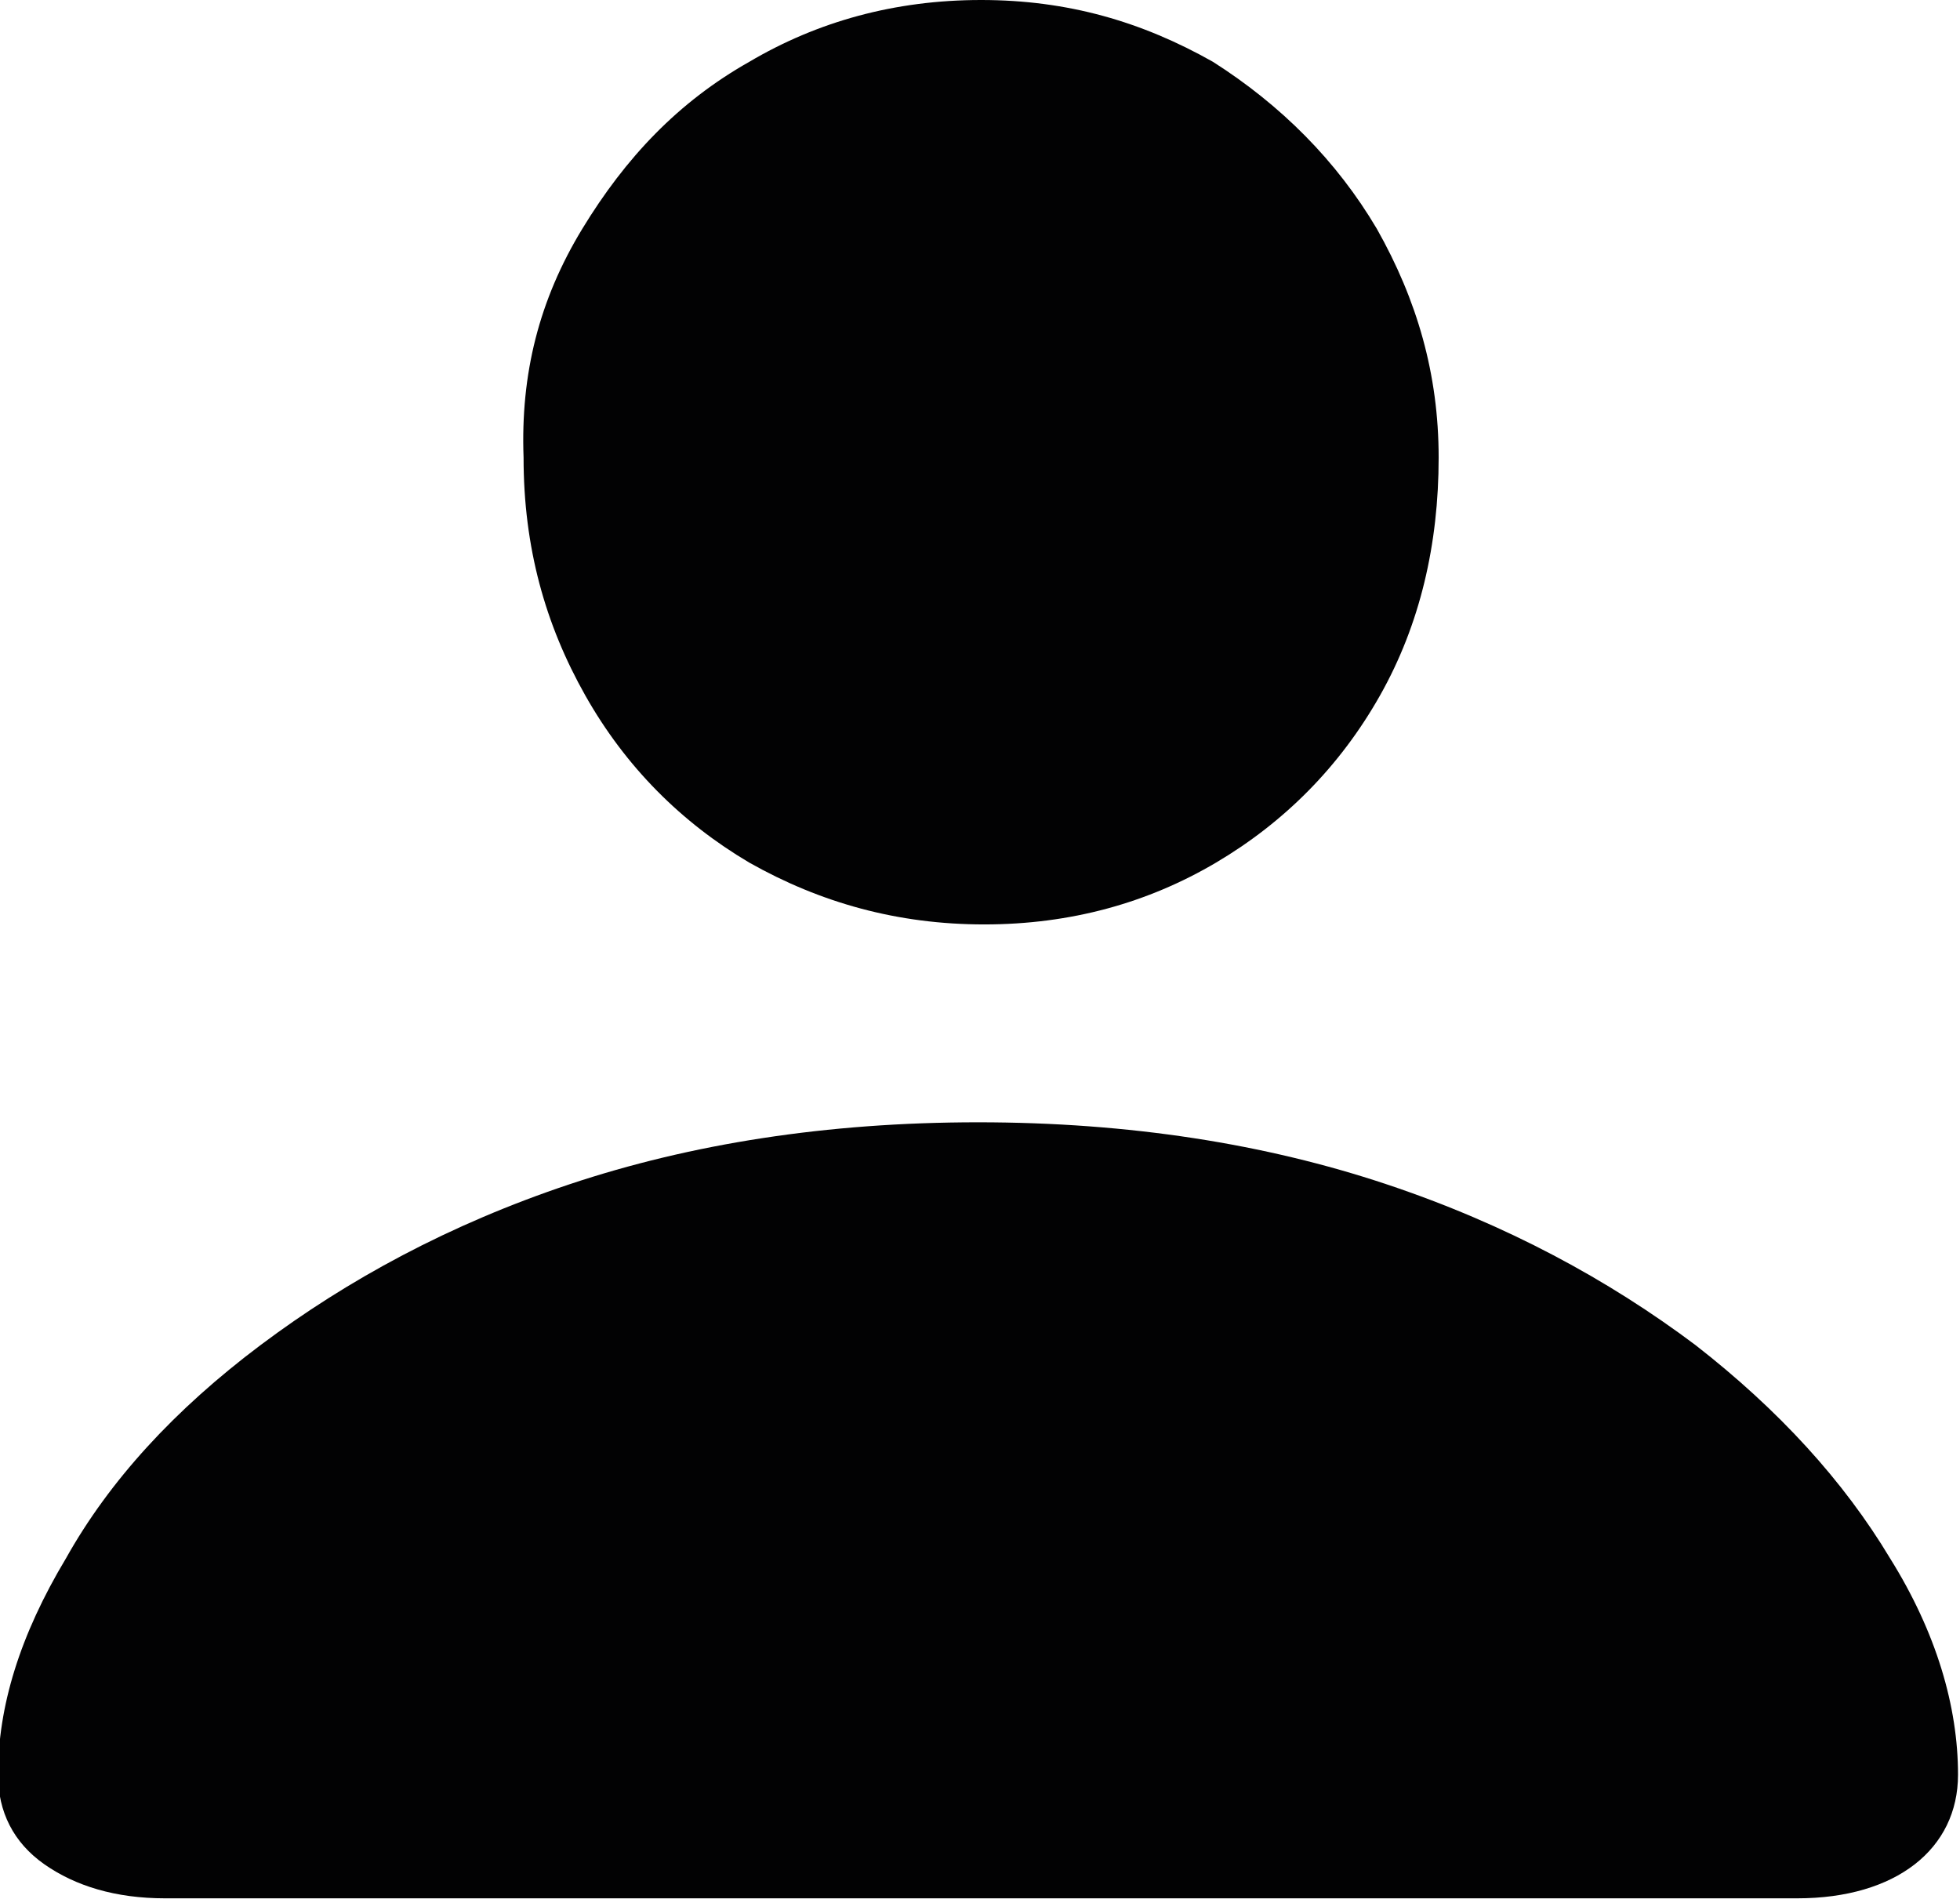
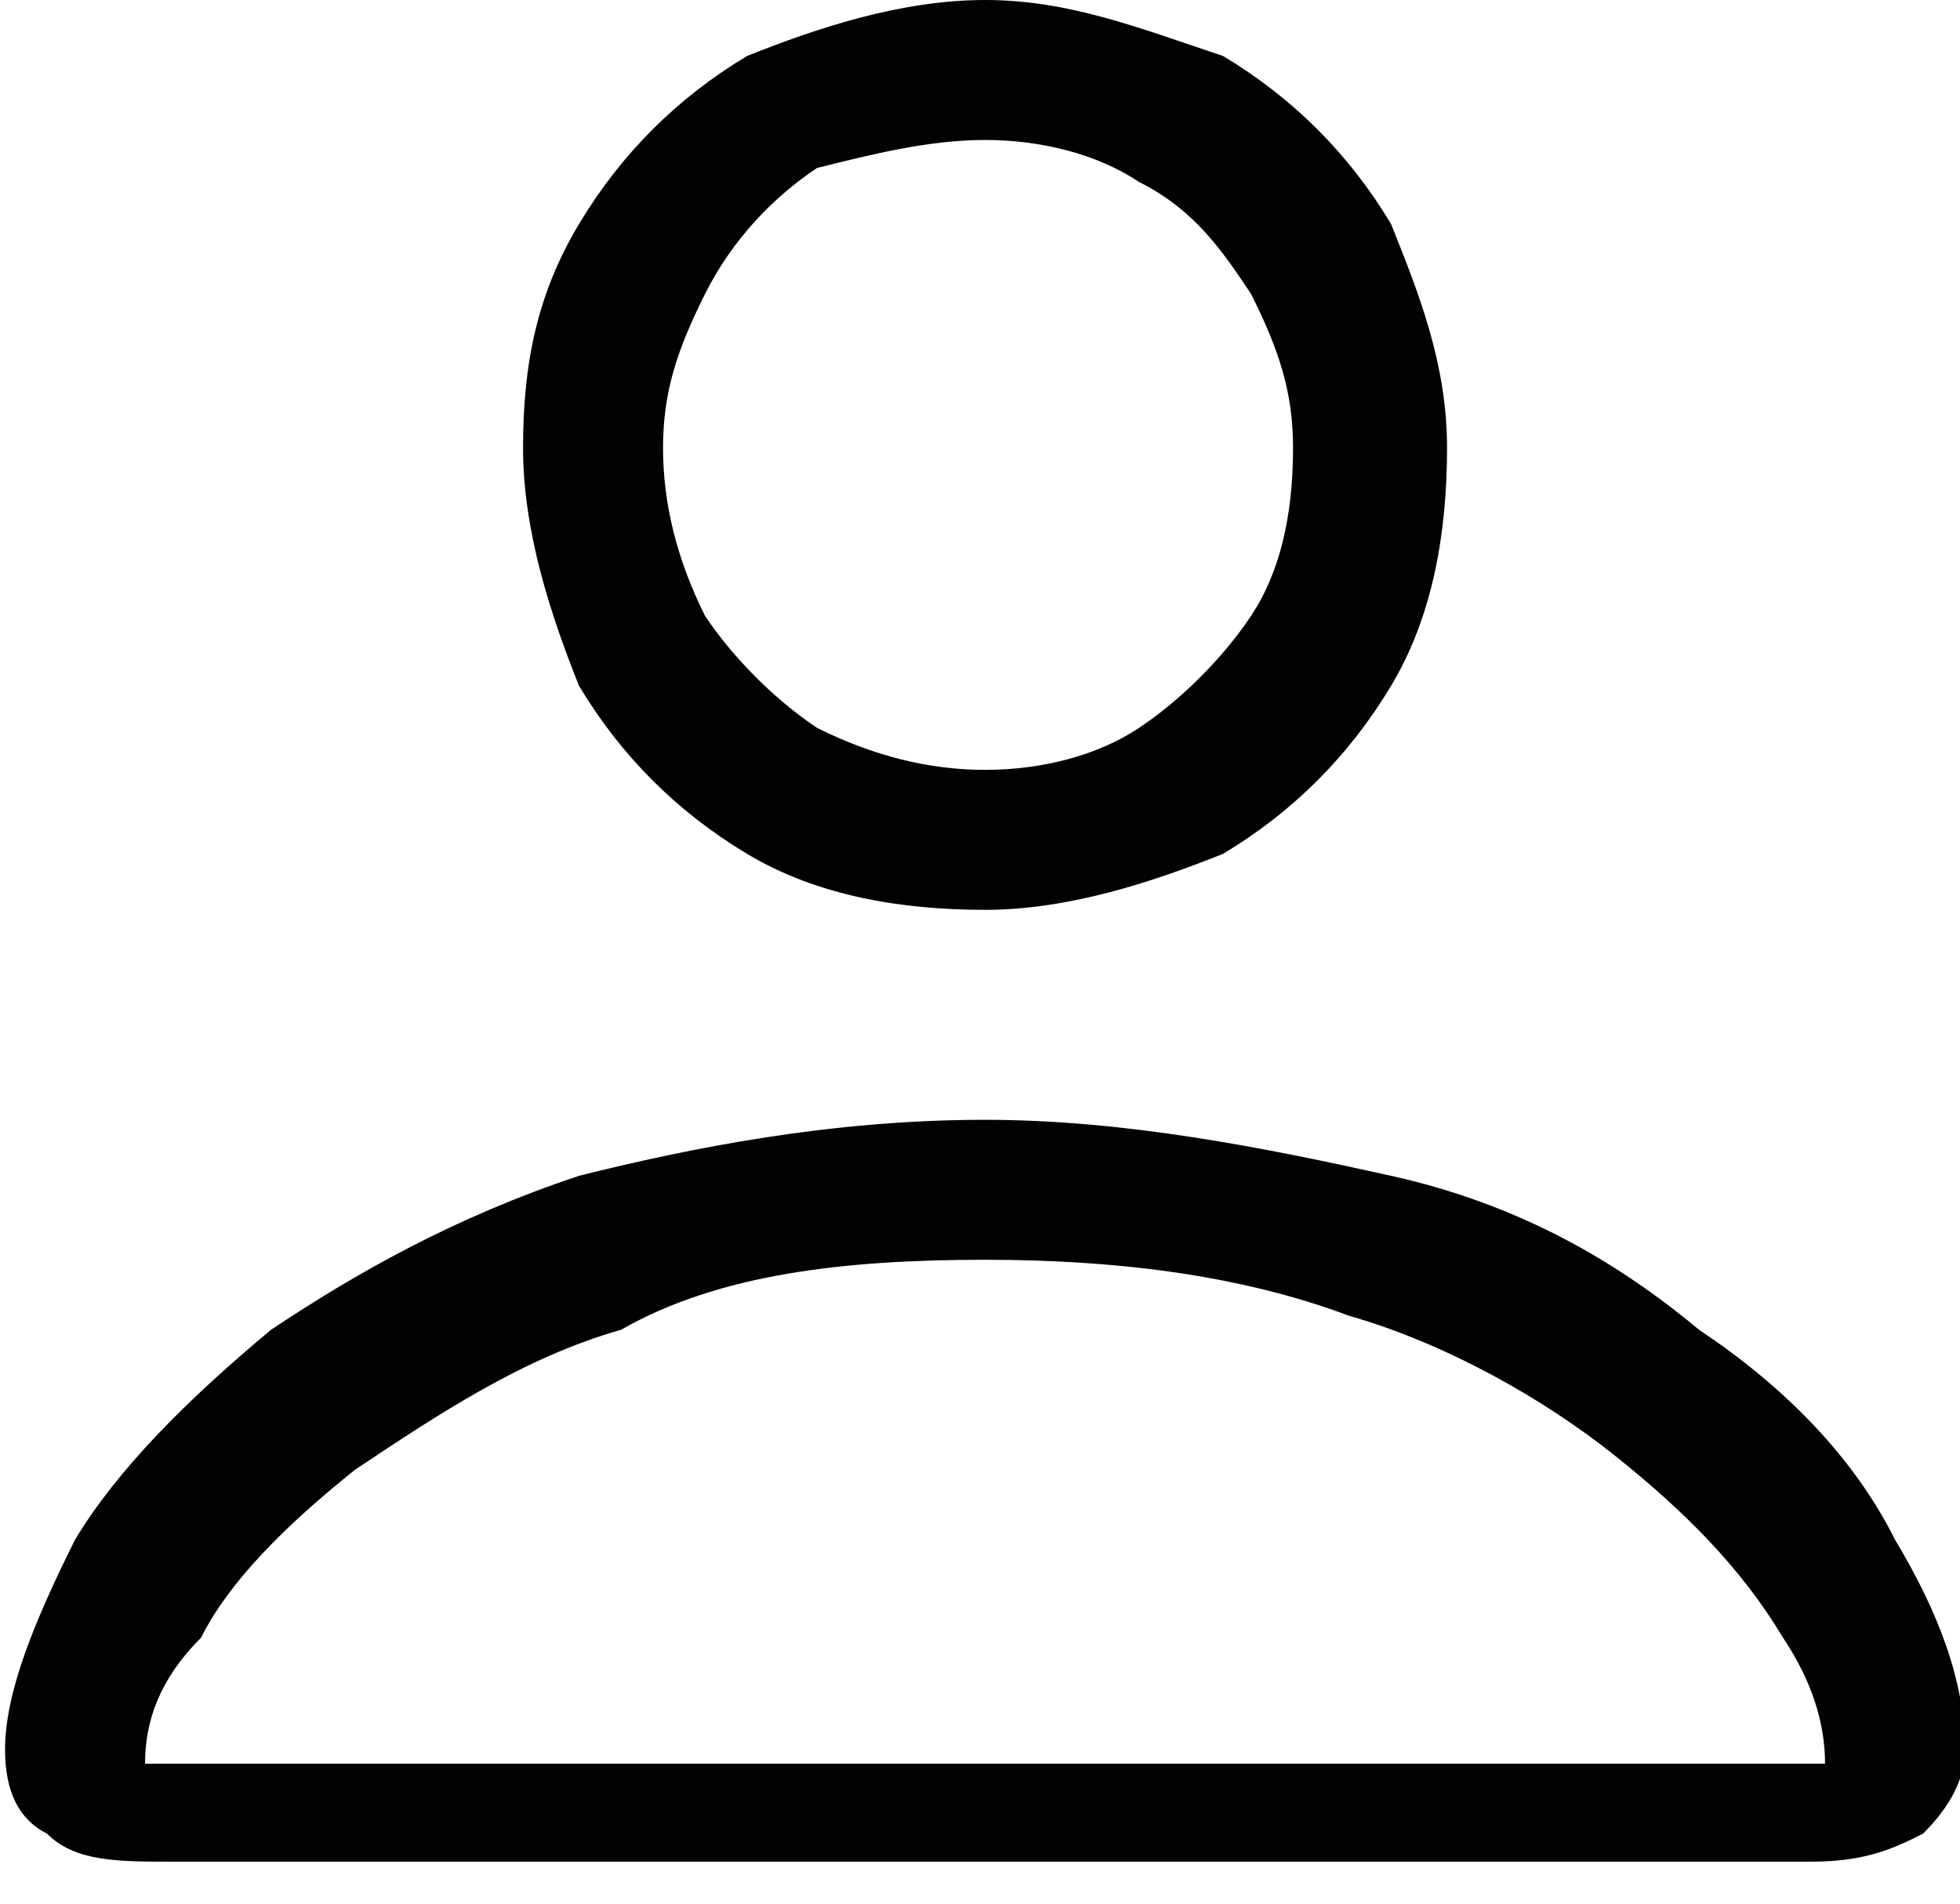
- <svg xmlns="http://www.w3.org/2000/svg" version="1.1" id="Layer_1" width="14px" x="0px" y="0px" viewBox="0 0 63.4 61.4" style="enable-background:new 0 0 63.4 61.4;" xml:space="preserve">
+ <svg xmlns="http://www.w3.org/2000/svg" version="1.1" id="Layer_1" x="0px" y="0px" viewBox="0 0 14 13.6" style="enable-background:new 0 0 14 13.6;" xml:space="preserve">
  <style type="text/css">
	.st0{fill:#020203;}
</style>
  <g id="Ultralight-S" transform="matrix(1 0 0 1 518.236 696)">
-     <path class="st0" d="M-512.9-634.6h52.8c1.6,0,2.9-0.4,3.8-1.1s1.4-1.7,1.4-2.9c0-2.2-0.7-4.6-2.2-7c-1.5-2.5-3.6-4.8-6.3-6.9   c-2.8-2.1-6.1-3.9-10-5.2c-3.9-1.3-8.3-2-13.2-2c-4.9,0-9.3,0.7-13.2,2c-3.9,1.3-7.2,3.1-10,5.2c-2.8,2.1-4.9,4.4-6.3,6.9   c-1.5,2.5-2.2,4.8-2.2,7c0,1.2,0.5,2.2,1.5,2.9C-515.8-635-514.5-634.6-512.9-634.6z M-486.4-666.1c2.8,0,5.3-0.7,7.5-2   c2.2-1.3,4-3.1,5.3-5.4c1.3-2.3,1.9-4.9,1.9-7.7c0-2.7-0.7-5.1-2-7.4c-1.3-2.2-3.1-4-5.3-5.4c-2.3-1.3-4.7-2-7.5-2   c-2.8,0-5.3,0.7-7.5,2c-2.3,1.3-4,3.1-5.4,5.4s-2,4.7-1.9,7.4c0,2.9,0.7,5.4,2,7.7c1.3,2.3,3.1,4.1,5.3,5.4   C-491.7-666.8-489.2-666.1-486.4-666.1z" />
+     <g>
+       <path class="st0" d="M-511.2-695c0.4,0,0.8,0.1,1.1,0.3c0.4,0.2,0.6,0.5,0.8,0.8c0.2,0.4,0.3,0.7,0.3,1.1c0,0.5-0.1,0.9-0.3,1.2    c-0.2,0.3-0.5,0.6-0.8,0.8c-0.3,0.2-0.7,0.3-1.1,0.3c-0.4,0-0.8-0.1-1.2-0.3c-0.3-0.2-0.6-0.5-0.8-0.8c-0.2-0.4-0.3-0.8-0.3-1.2    c0-0.4,0.1-0.7,0.3-1.1c0.2-0.4,0.5-0.7,0.8-0.9C-512-694.9-511.6-695-511.2-695 M-511.2-687c0.9,0,1.8,0.1,2.6,0.4    c0.7,0.2,1.4,0.6,1.9,1c0.5,0.4,0.9,0.8,1.2,1.3c0.2,0.3,0.3,0.6,0.3,0.9c0,0-0.1,0-0.1,0H-517c-0.1,0-0.1,0-0.2,0    c0-0.3,0.1-0.6,0.4-0.9c0.2-0.4,0.6-0.8,1.1-1.2c0.6-0.4,1.2-0.8,1.9-1C-513.1-686.9-512.2-687-511.2-687 M-511.2-696    c-0.6,0-1.2,0.2-1.7,0.4c-0.5,0.3-0.9,0.7-1.2,1.2c-0.3,0.5-0.4,1-0.4,1.6c0,0.6,0.2,1.2,0.4,1.7c0.3,0.5,0.7,0.9,1.2,1.2    c0.5,0.3,1.1,0.4,1.7,0.4c0.6,0,1.2-0.2,1.7-0.4c0.5-0.3,0.9-0.7,1.2-1.2c0.3-0.5,0.4-1.1,0.4-1.7c0-0.6-0.2-1.1-0.4-1.6    c-0.3-0.5-0.7-0.9-1.2-1.2C-510.1-695.8-510.6-696-511.2-696L-511.2-696z M-511.2-688c-1.1,0-2.1,0.2-2.9,0.4    c-0.9,0.3-1.6,0.7-2.2,1.1c-0.6,0.5-1.1,1-1.4,1.5c-0.3,0.6-0.5,1.1-0.5,1.5c0,0.3,0.1,0.5,0.3,0.6c0.2,0.2,0.5,0.2,0.9,0.2h11.7    c0.4,0,0.6-0.1,0.8-0.2c0.2-0.2,0.3-0.4,0.3-0.6c0-0.5-0.2-1-0.5-1.5c-0.3-0.6-0.8-1.1-1.4-1.5c-0.6-0.5-1.3-0.9-2.2-1.1    C-509.2-687.8-510.2-688-511.2-688L-511.2-688z" />
+     </g>
  </g>
</svg>
